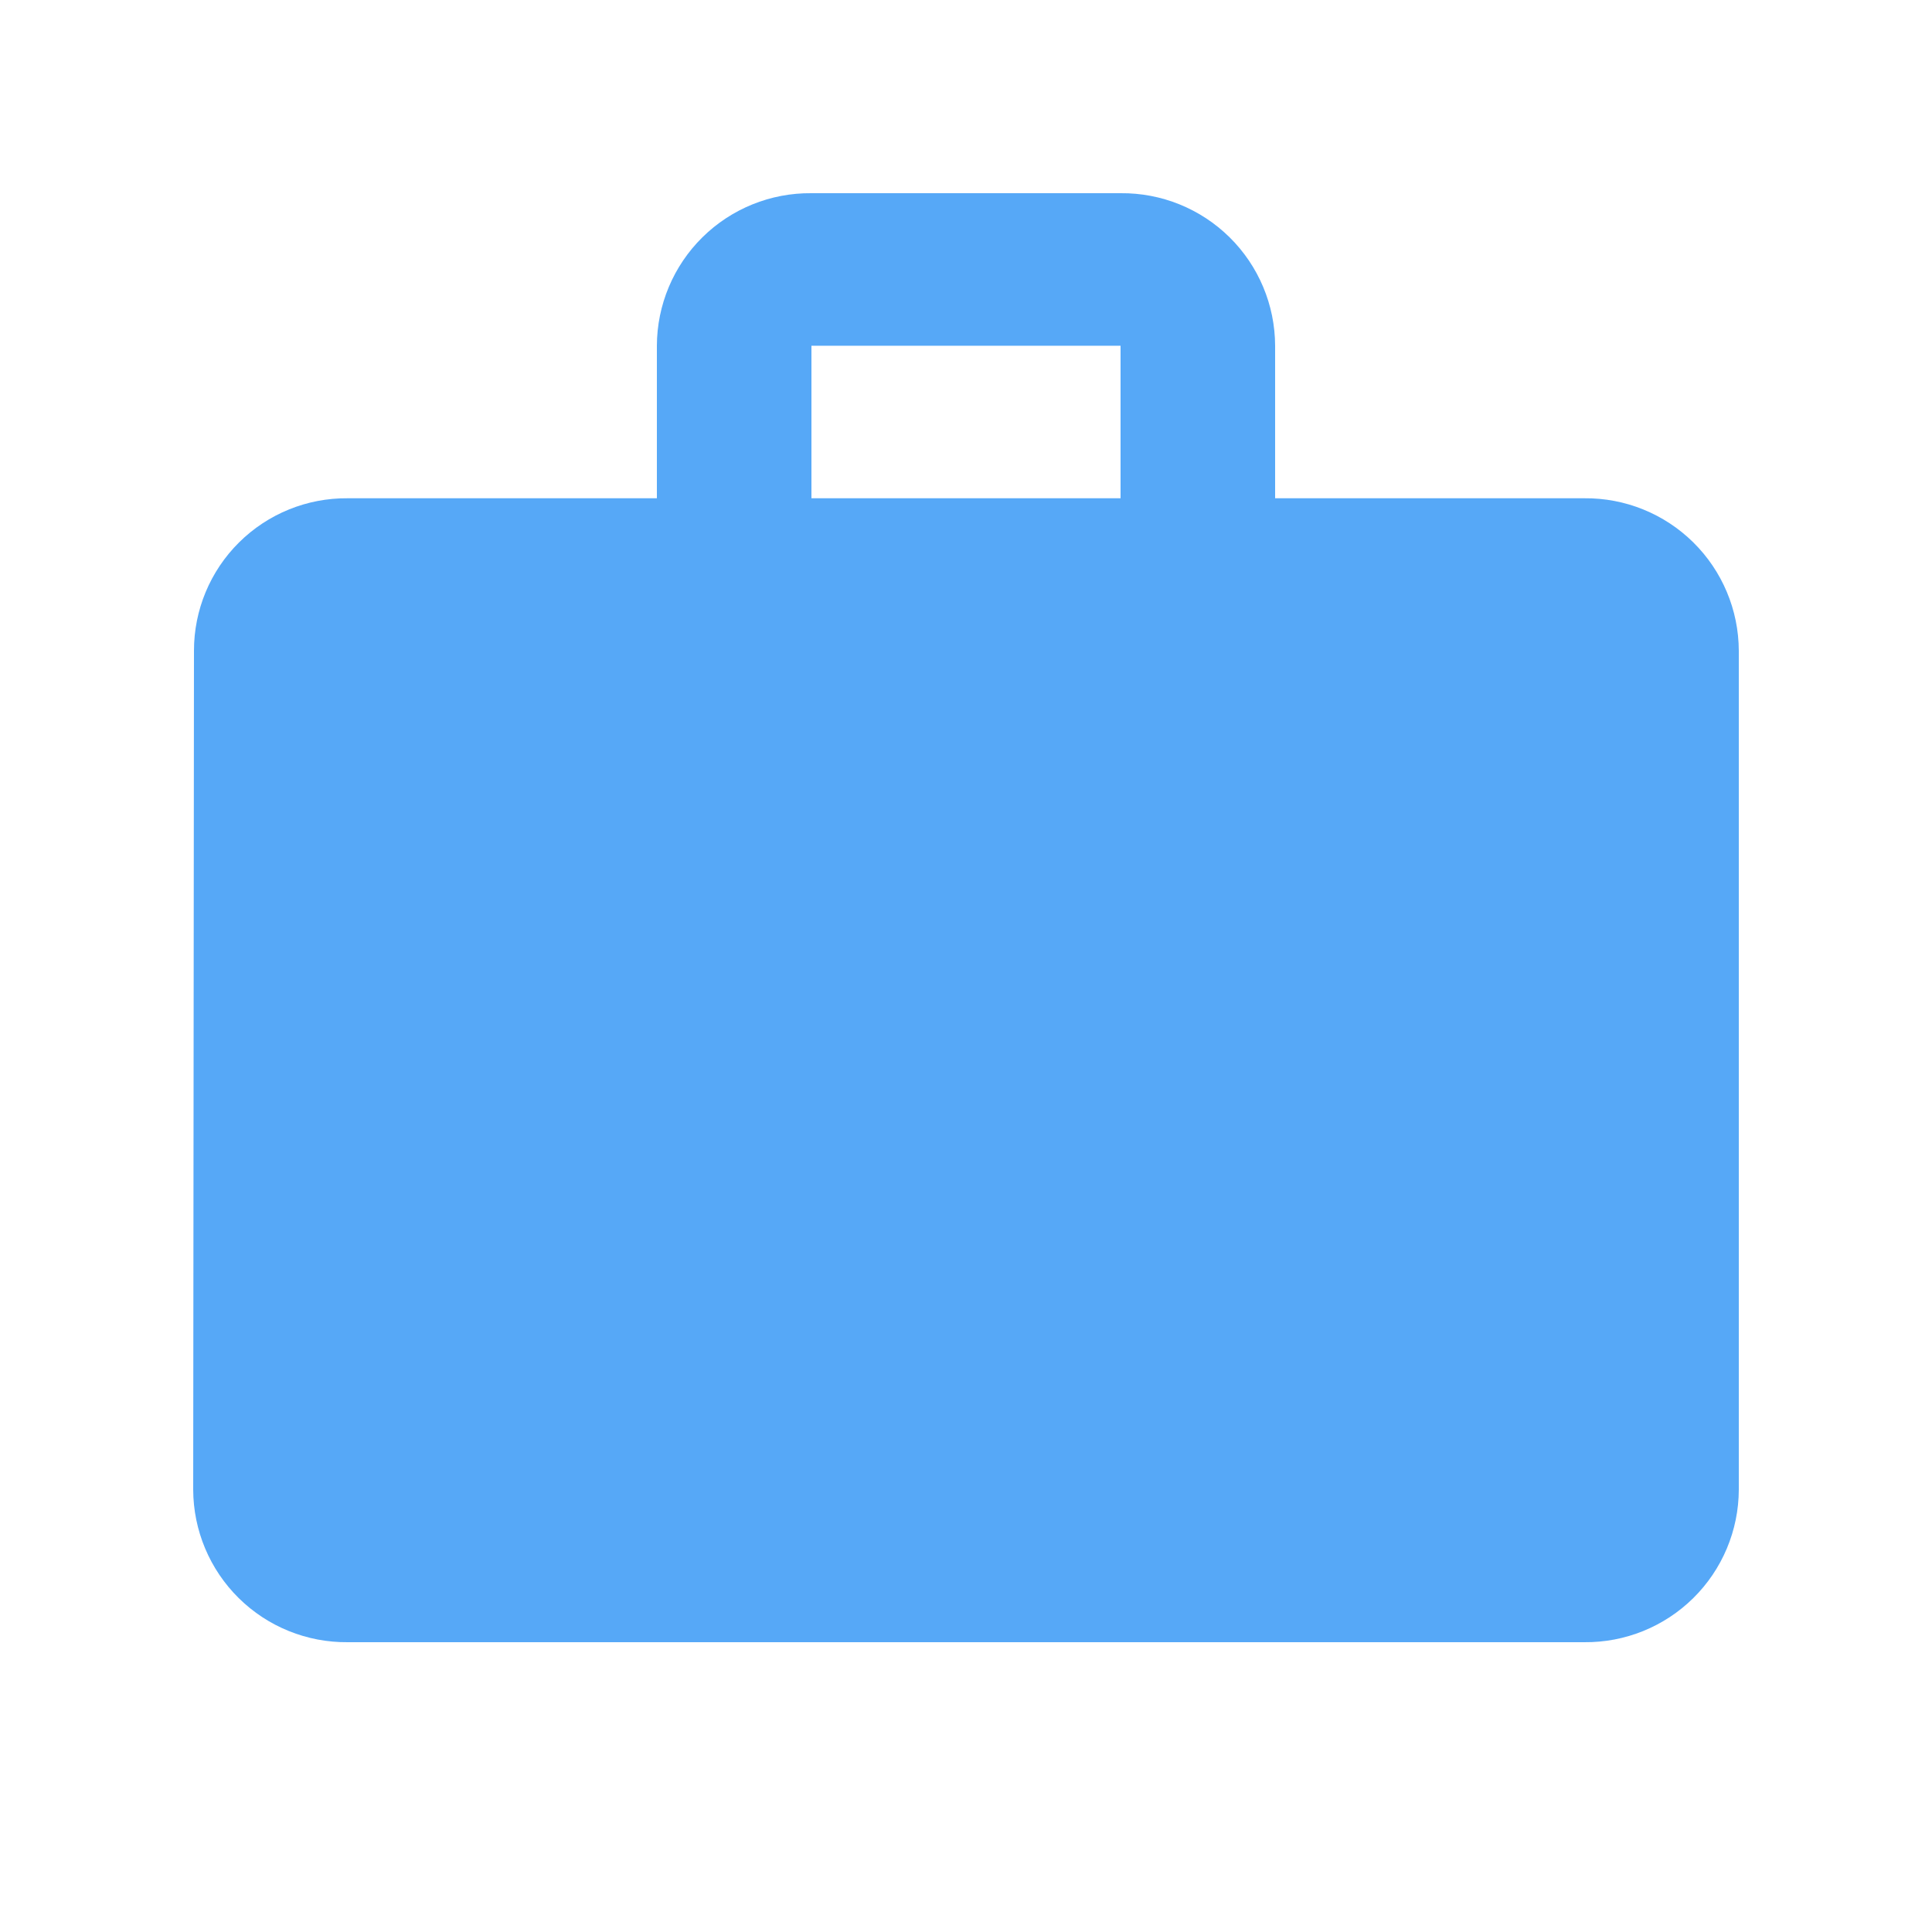
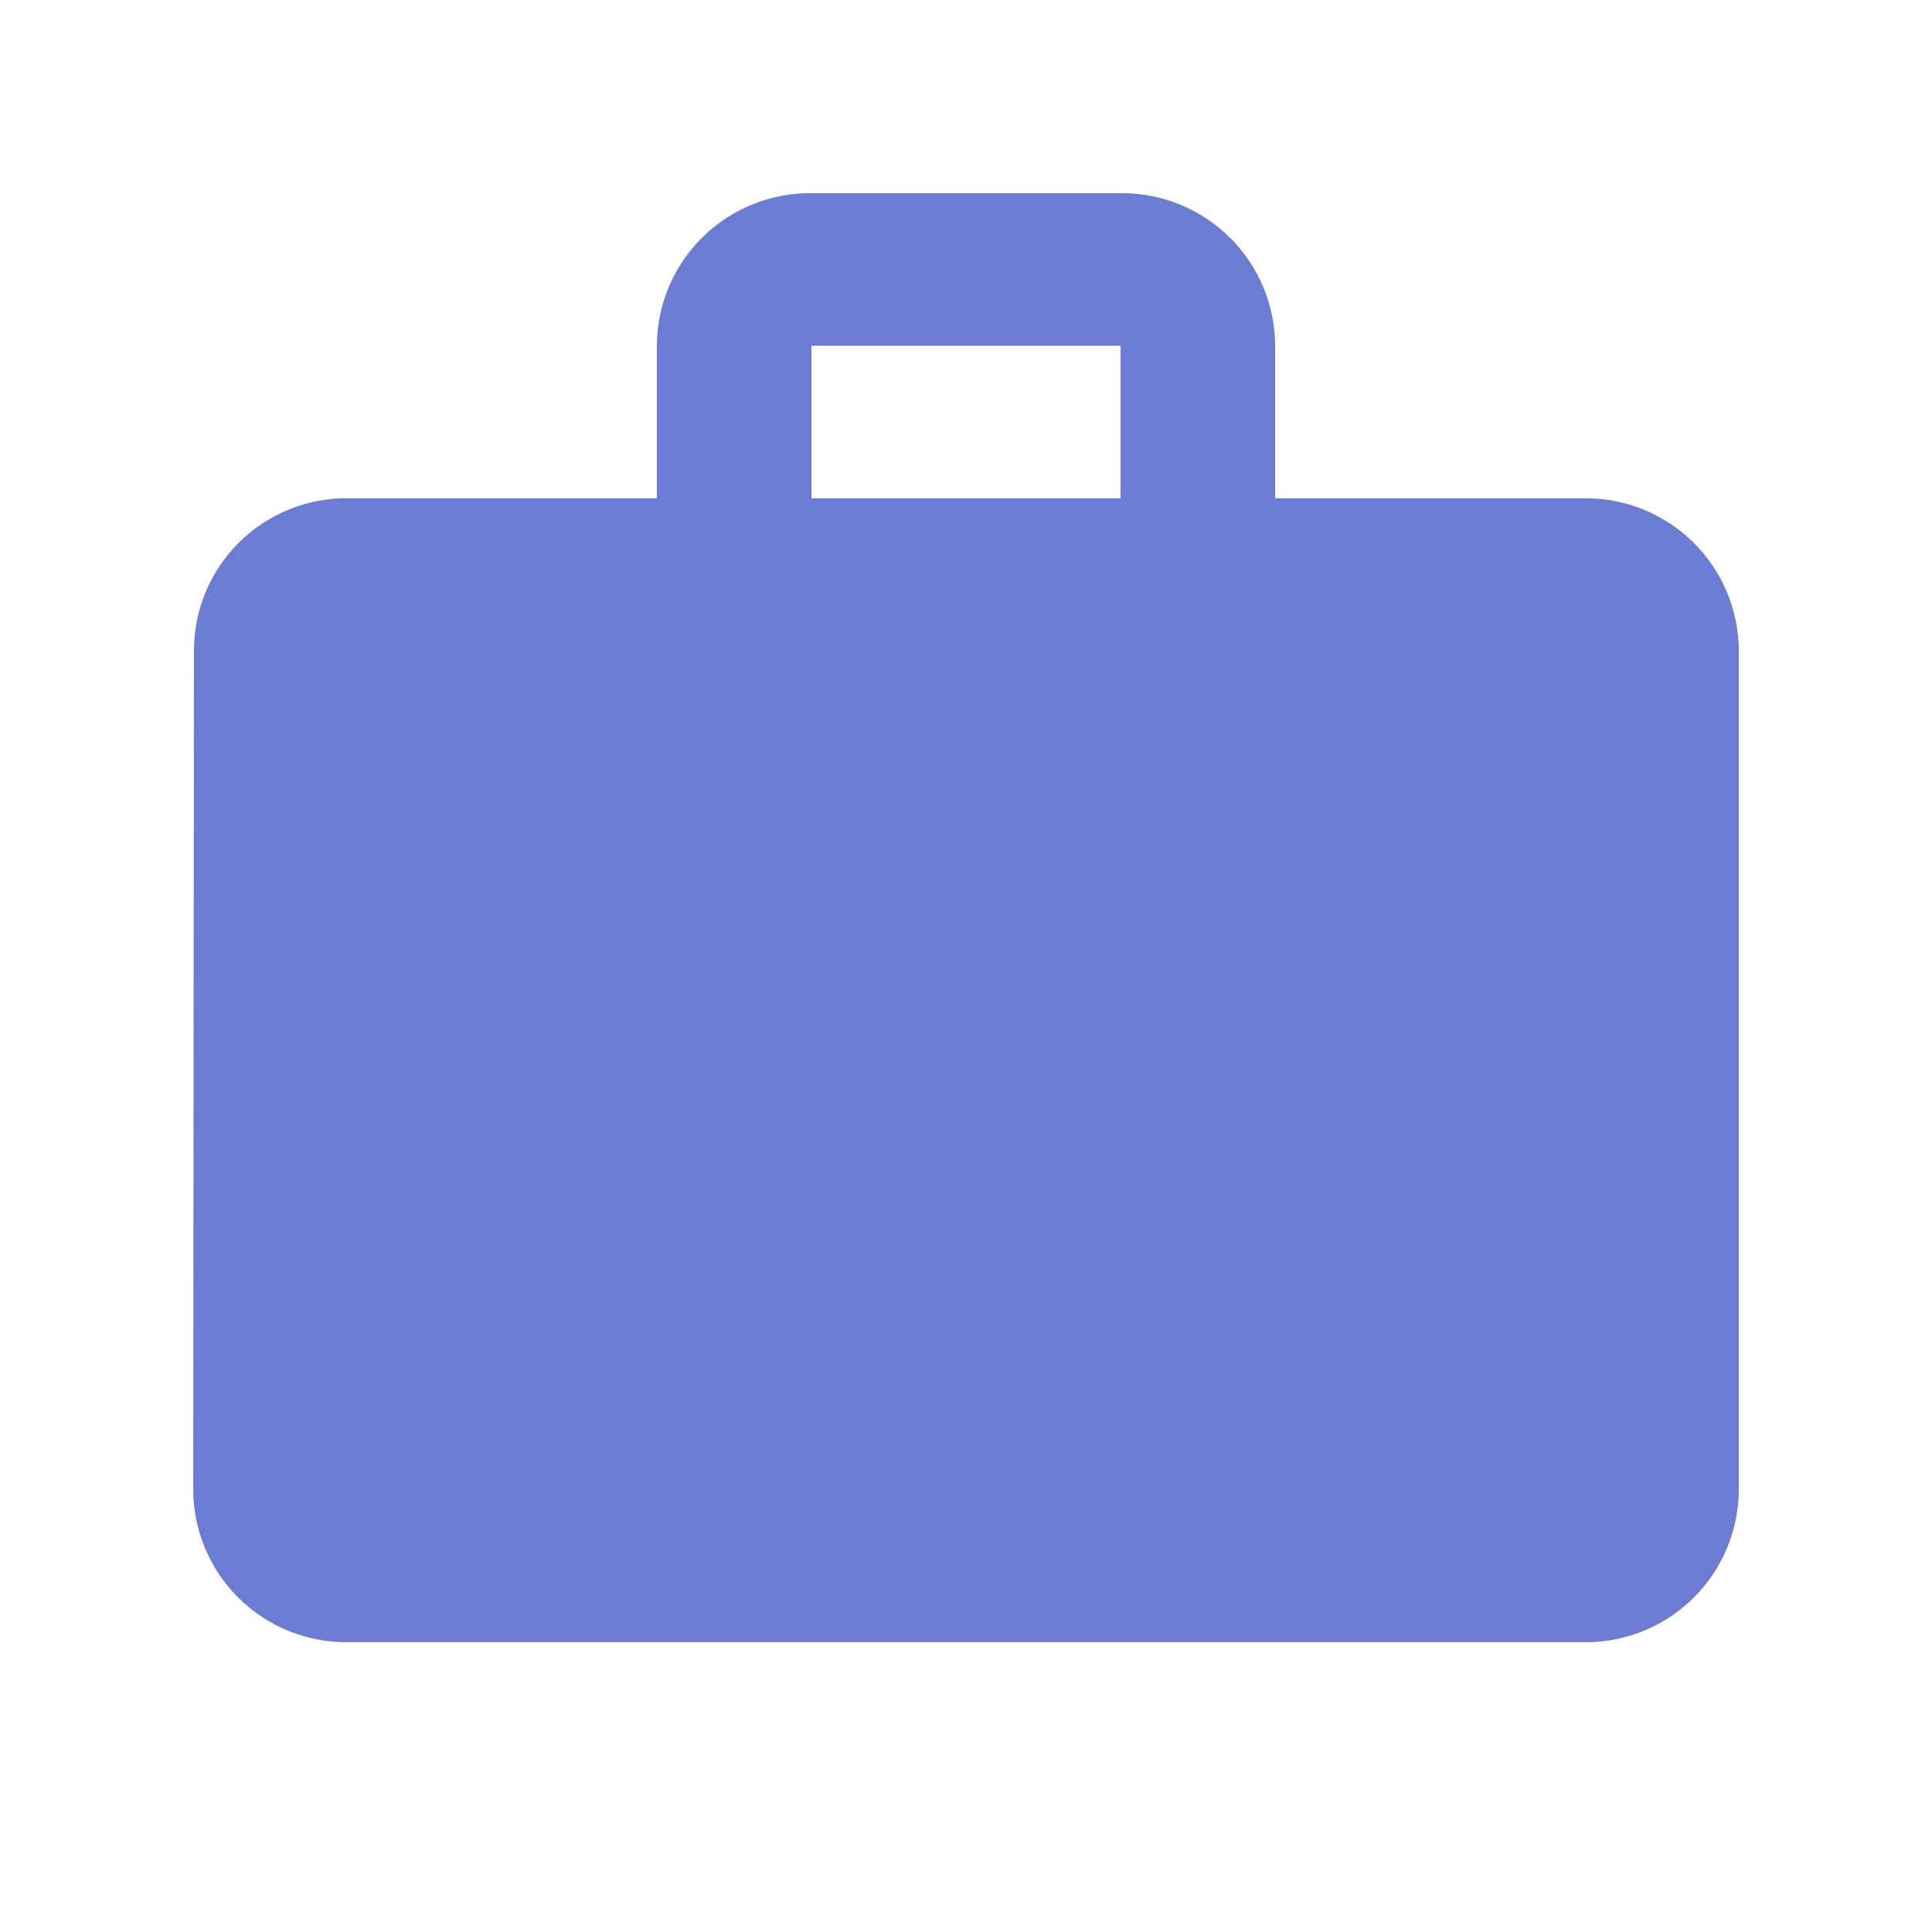
<svg xmlns="http://www.w3.org/2000/svg" width="20" height="20" viewBox="0 0 20 20">
  <defs>
-     <style>.a{fill:none;}.b{fill:#56a8f7;}</style>
+     <style>.a{fill:none;}.b{fill:#6c7bd4;}</style>
  </defs>
  <path class="a" d="M0,0H20V20H0Z" />
  <path class="b" d="M16.4,5.158H13.2V3.579A1.584,1.584,0,0,0,11.6,2H8.4A1.584,1.584,0,0,0,6.8,3.579V5.158H3.6A1.577,1.577,0,0,0,2.008,6.737L2,15.421A1.584,1.584,0,0,0,3.6,17H16.4A1.584,1.584,0,0,0,18,15.421V6.737A1.584,1.584,0,0,0,16.4,5.158Zm-4.8,0H8.4V3.579h3.2Z" transform="translate(0 0)" />
</svg>
